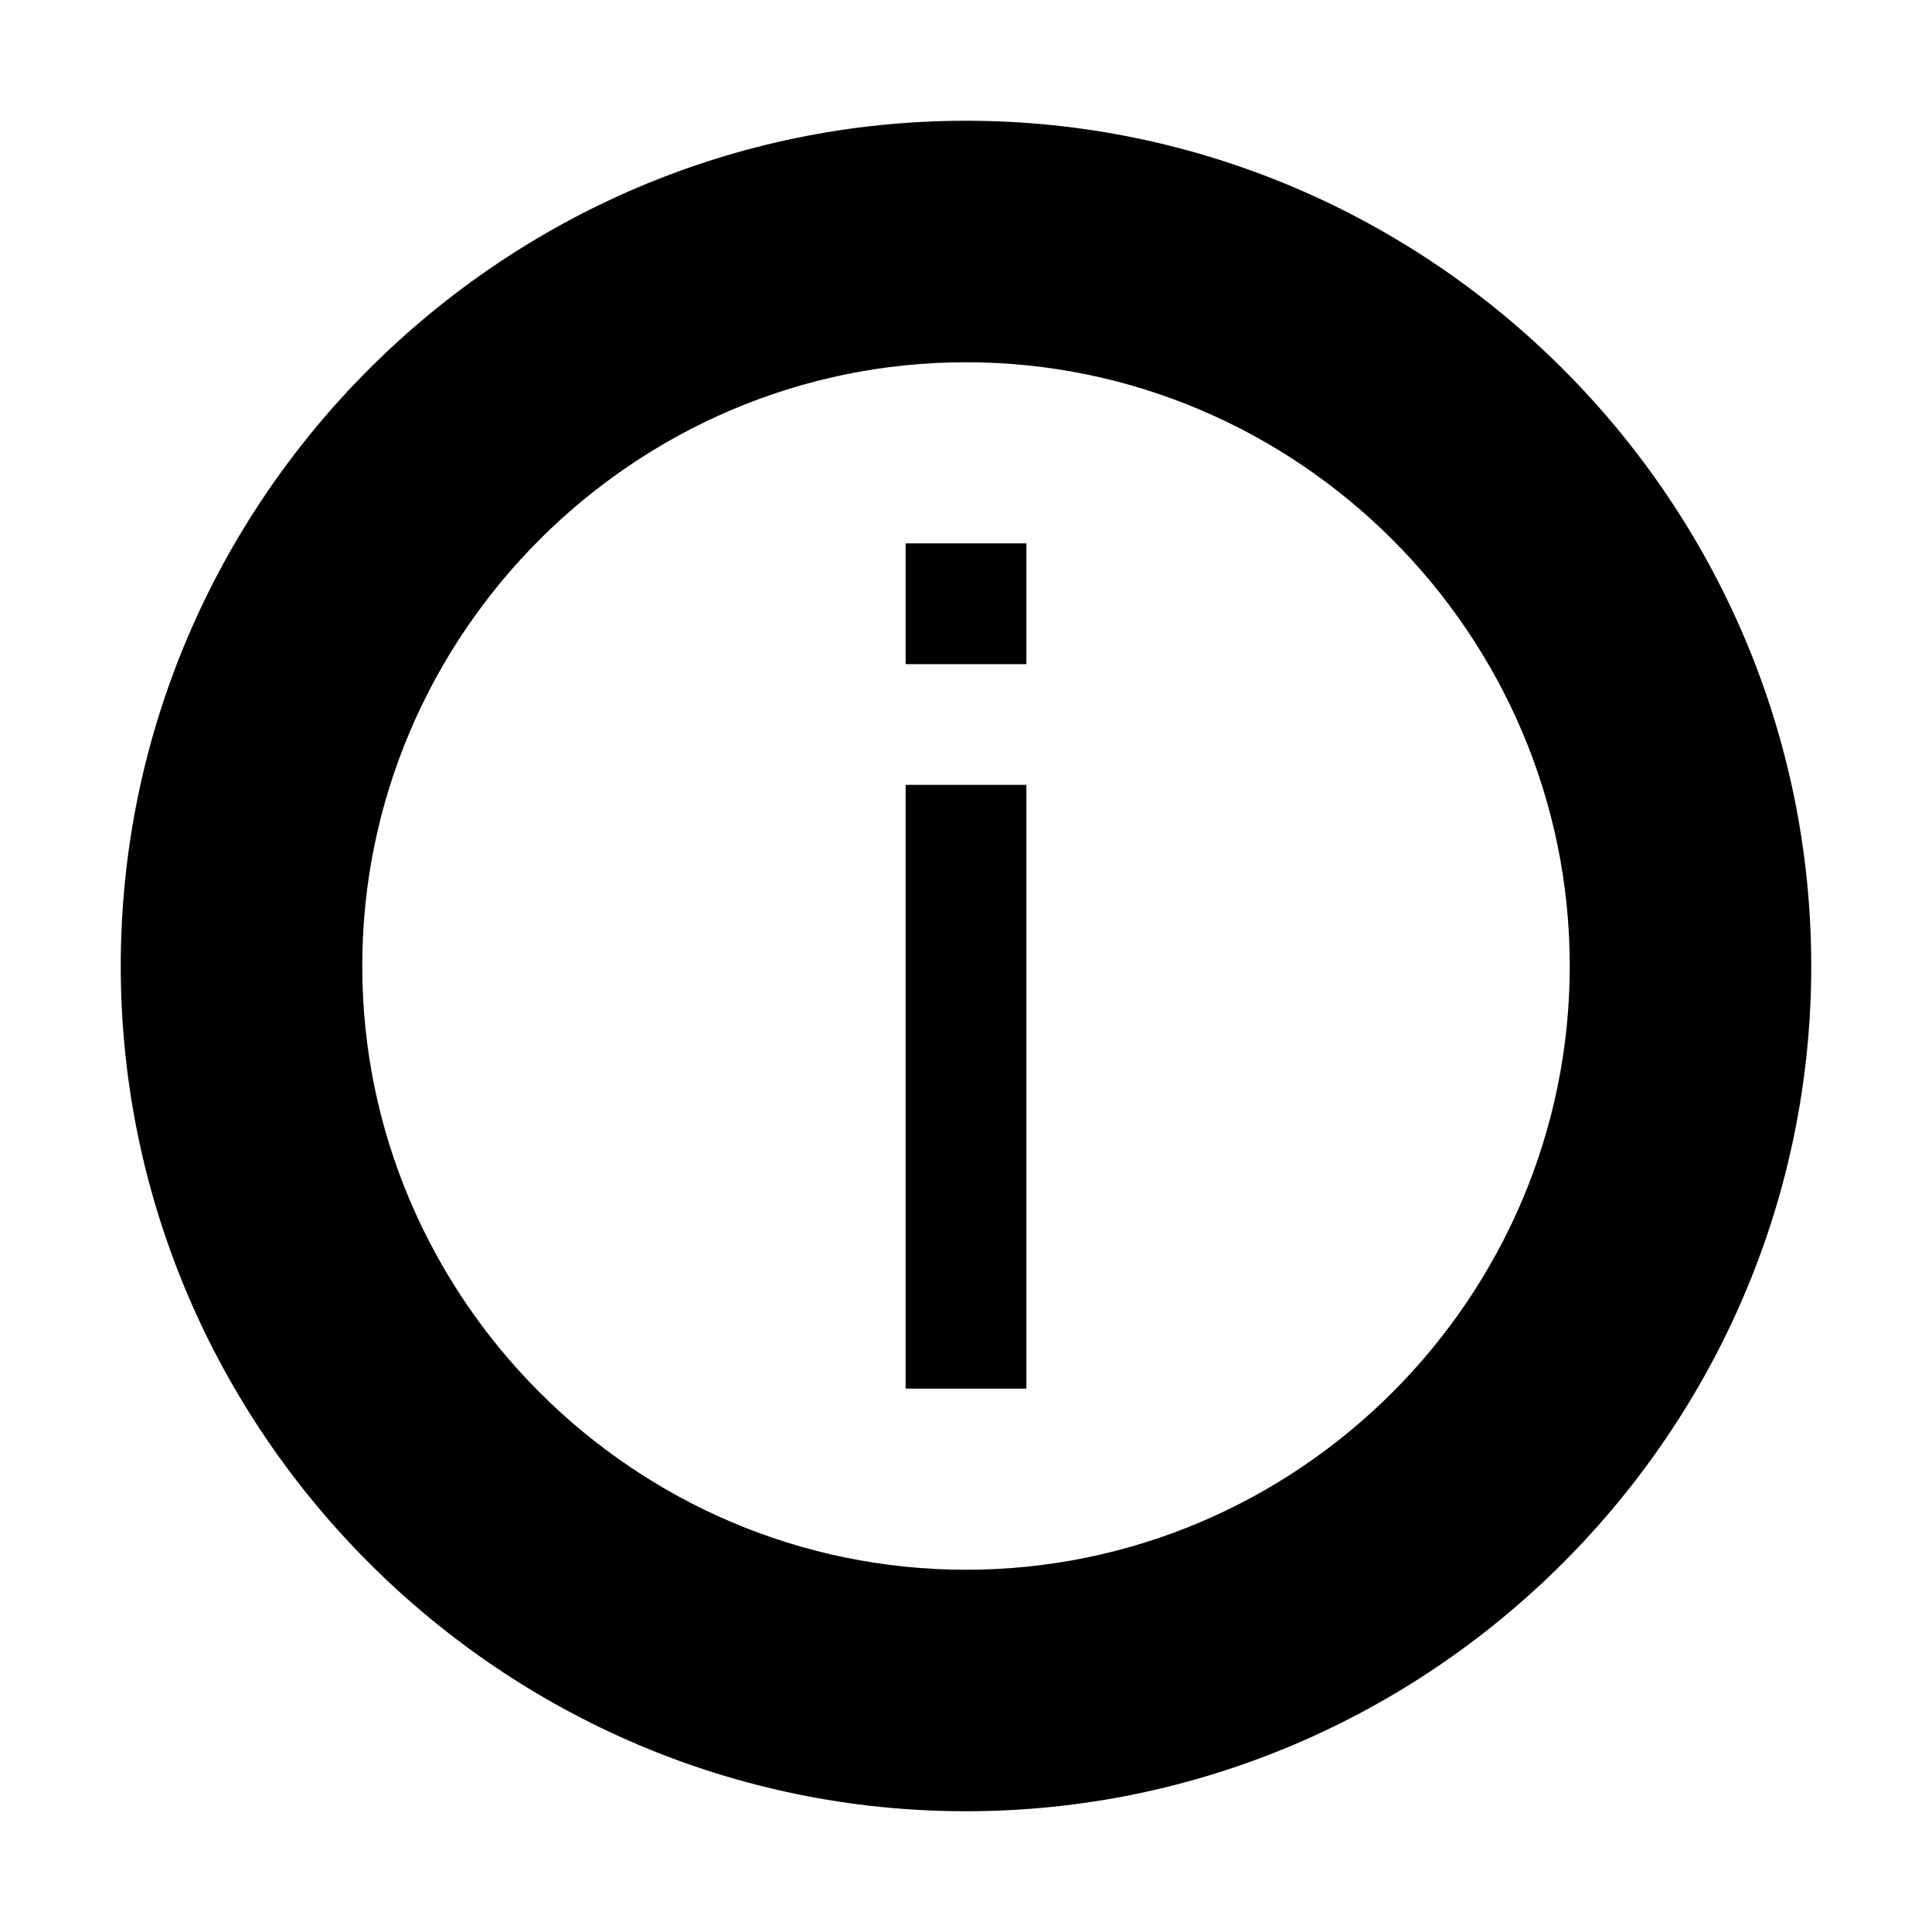
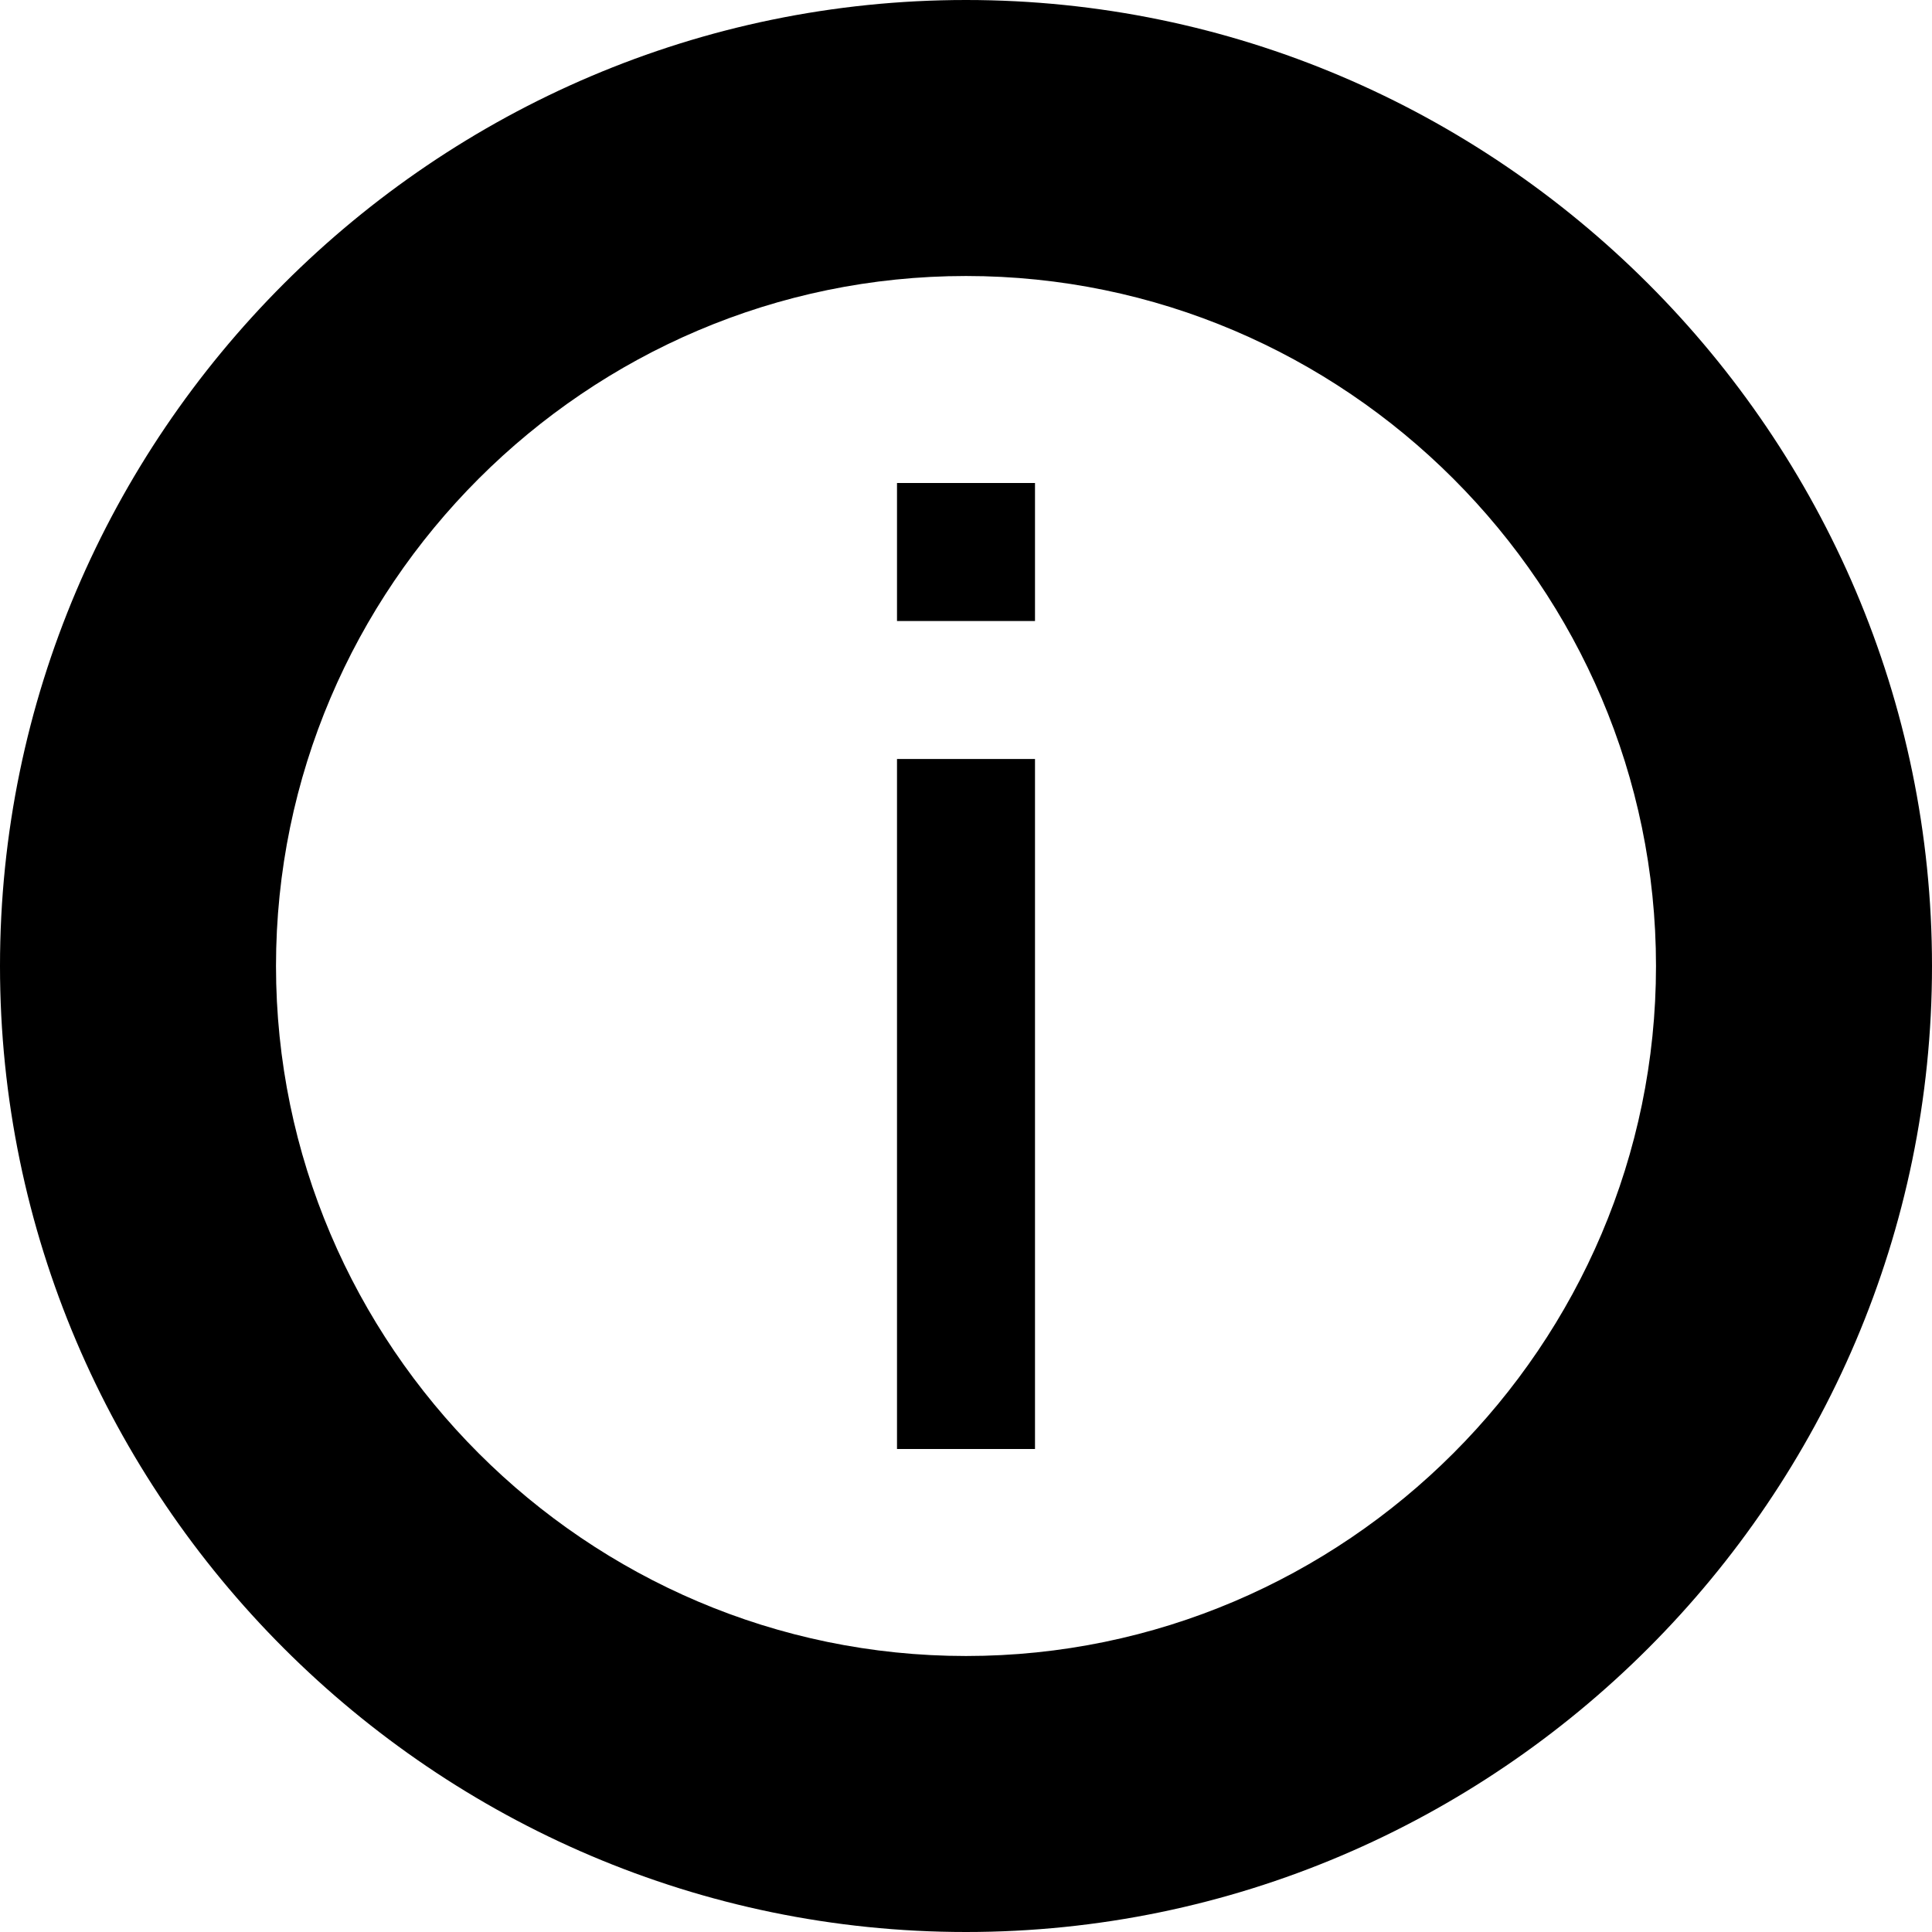
- <svg xmlns="http://www.w3.org/2000/svg" width="32px" height="32px" viewBox="0 0 32 32" version="1.1">
-   <g id="Icon/32/Info" stroke="none" stroke-width="1" fill="none" fill-rule="evenodd">
-     <path d="M16,2 C8.3,2 2,8.3 2,16 C2,23.7 8.3,30 16,30 C23.7,30 30,23.7 30,16 C30,8.3 23.7,2 16,2 Z M16,26 C10.5,26 6,21.5 6,16 C6,10.5 10.5,6 16,6 C21.5,6 26,10.5 26,16 C26,21.5 21.5,26 16,26 Z M15,11 L17,11 L17,9 L15,9 L15,11 Z M15,23 L17,23 L17,13 L15,13 L15,23 Z" id="Shape" fill="#000000" />
-   </g>
+ <svg xmlns="http://www.w3.org/2000/svg" viewBox="0 0 28 28">
+   <path d="M14 0C6.3 0 0 6.3 0 14s6.3 14 14 14 14-6.3 14-14S21.7 0 14 0zm0 24C8.5 24 4 19.5 4 14S8.5 4 14 4s10 4.5 10 10-4.5 10-10 10zM13 9h2V7h-2v2zm0 12h2V11h-2v10z" fill="#000" fill-rule="evenodd" />
</svg>
